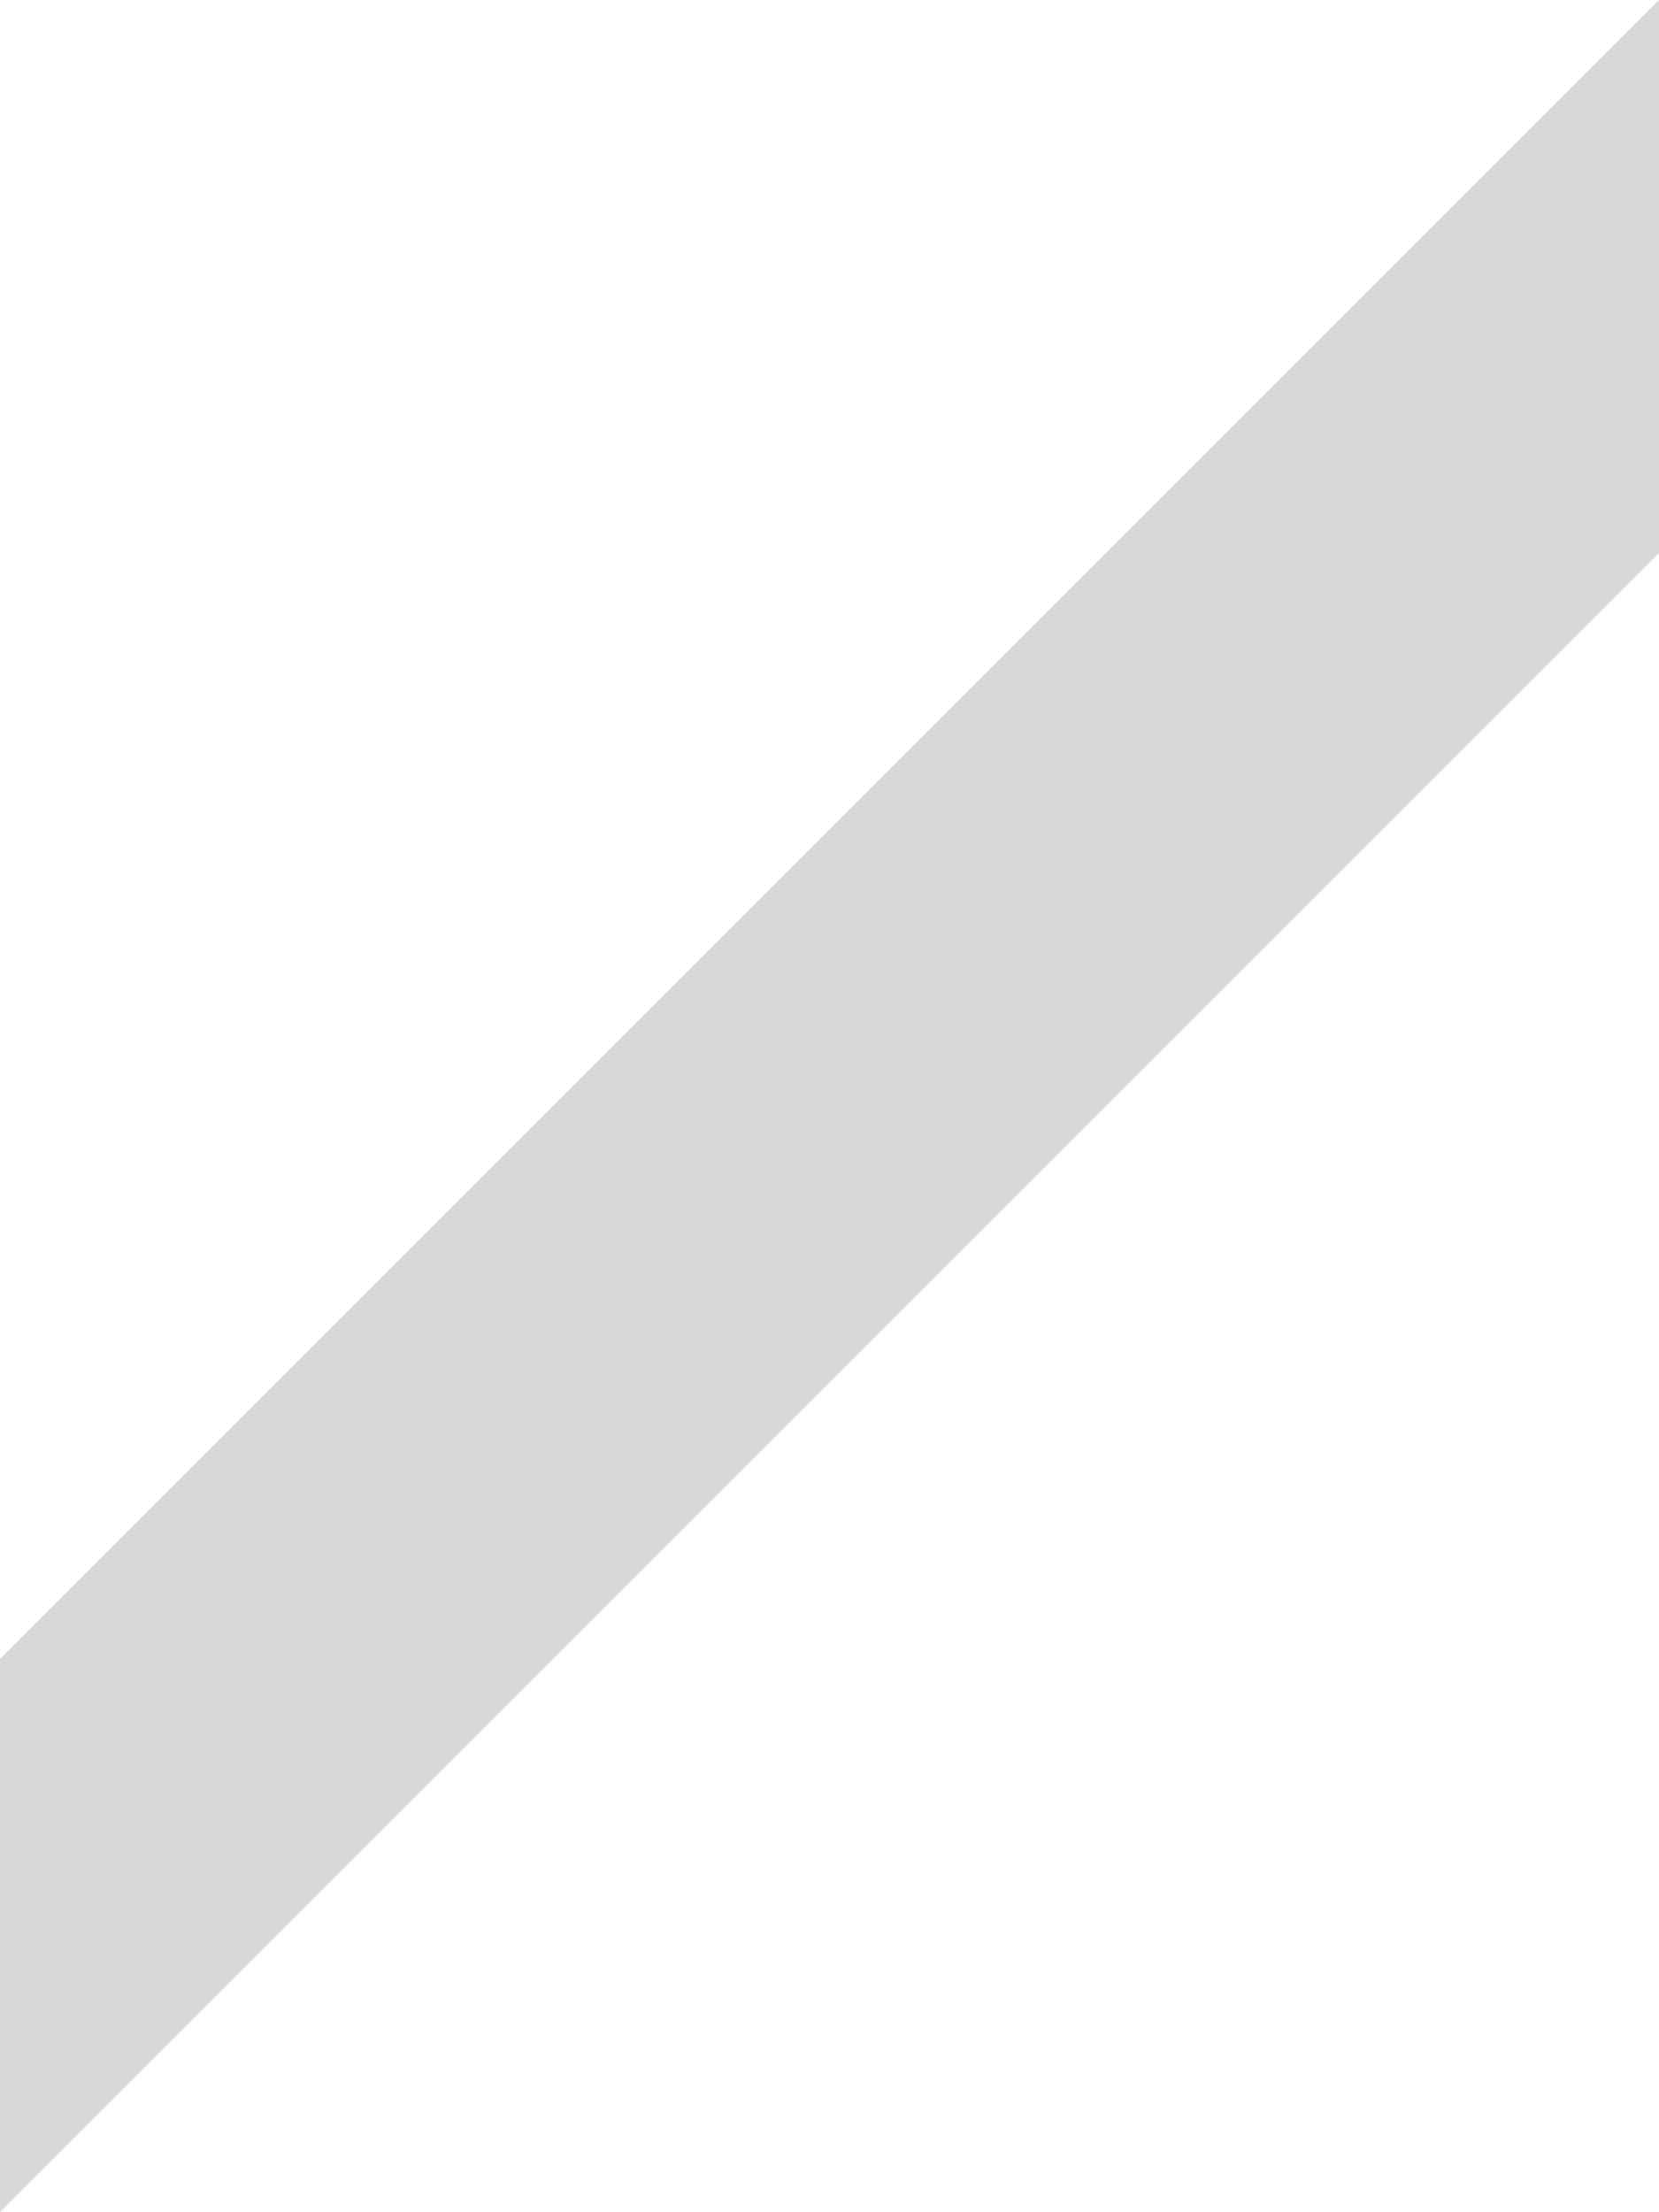
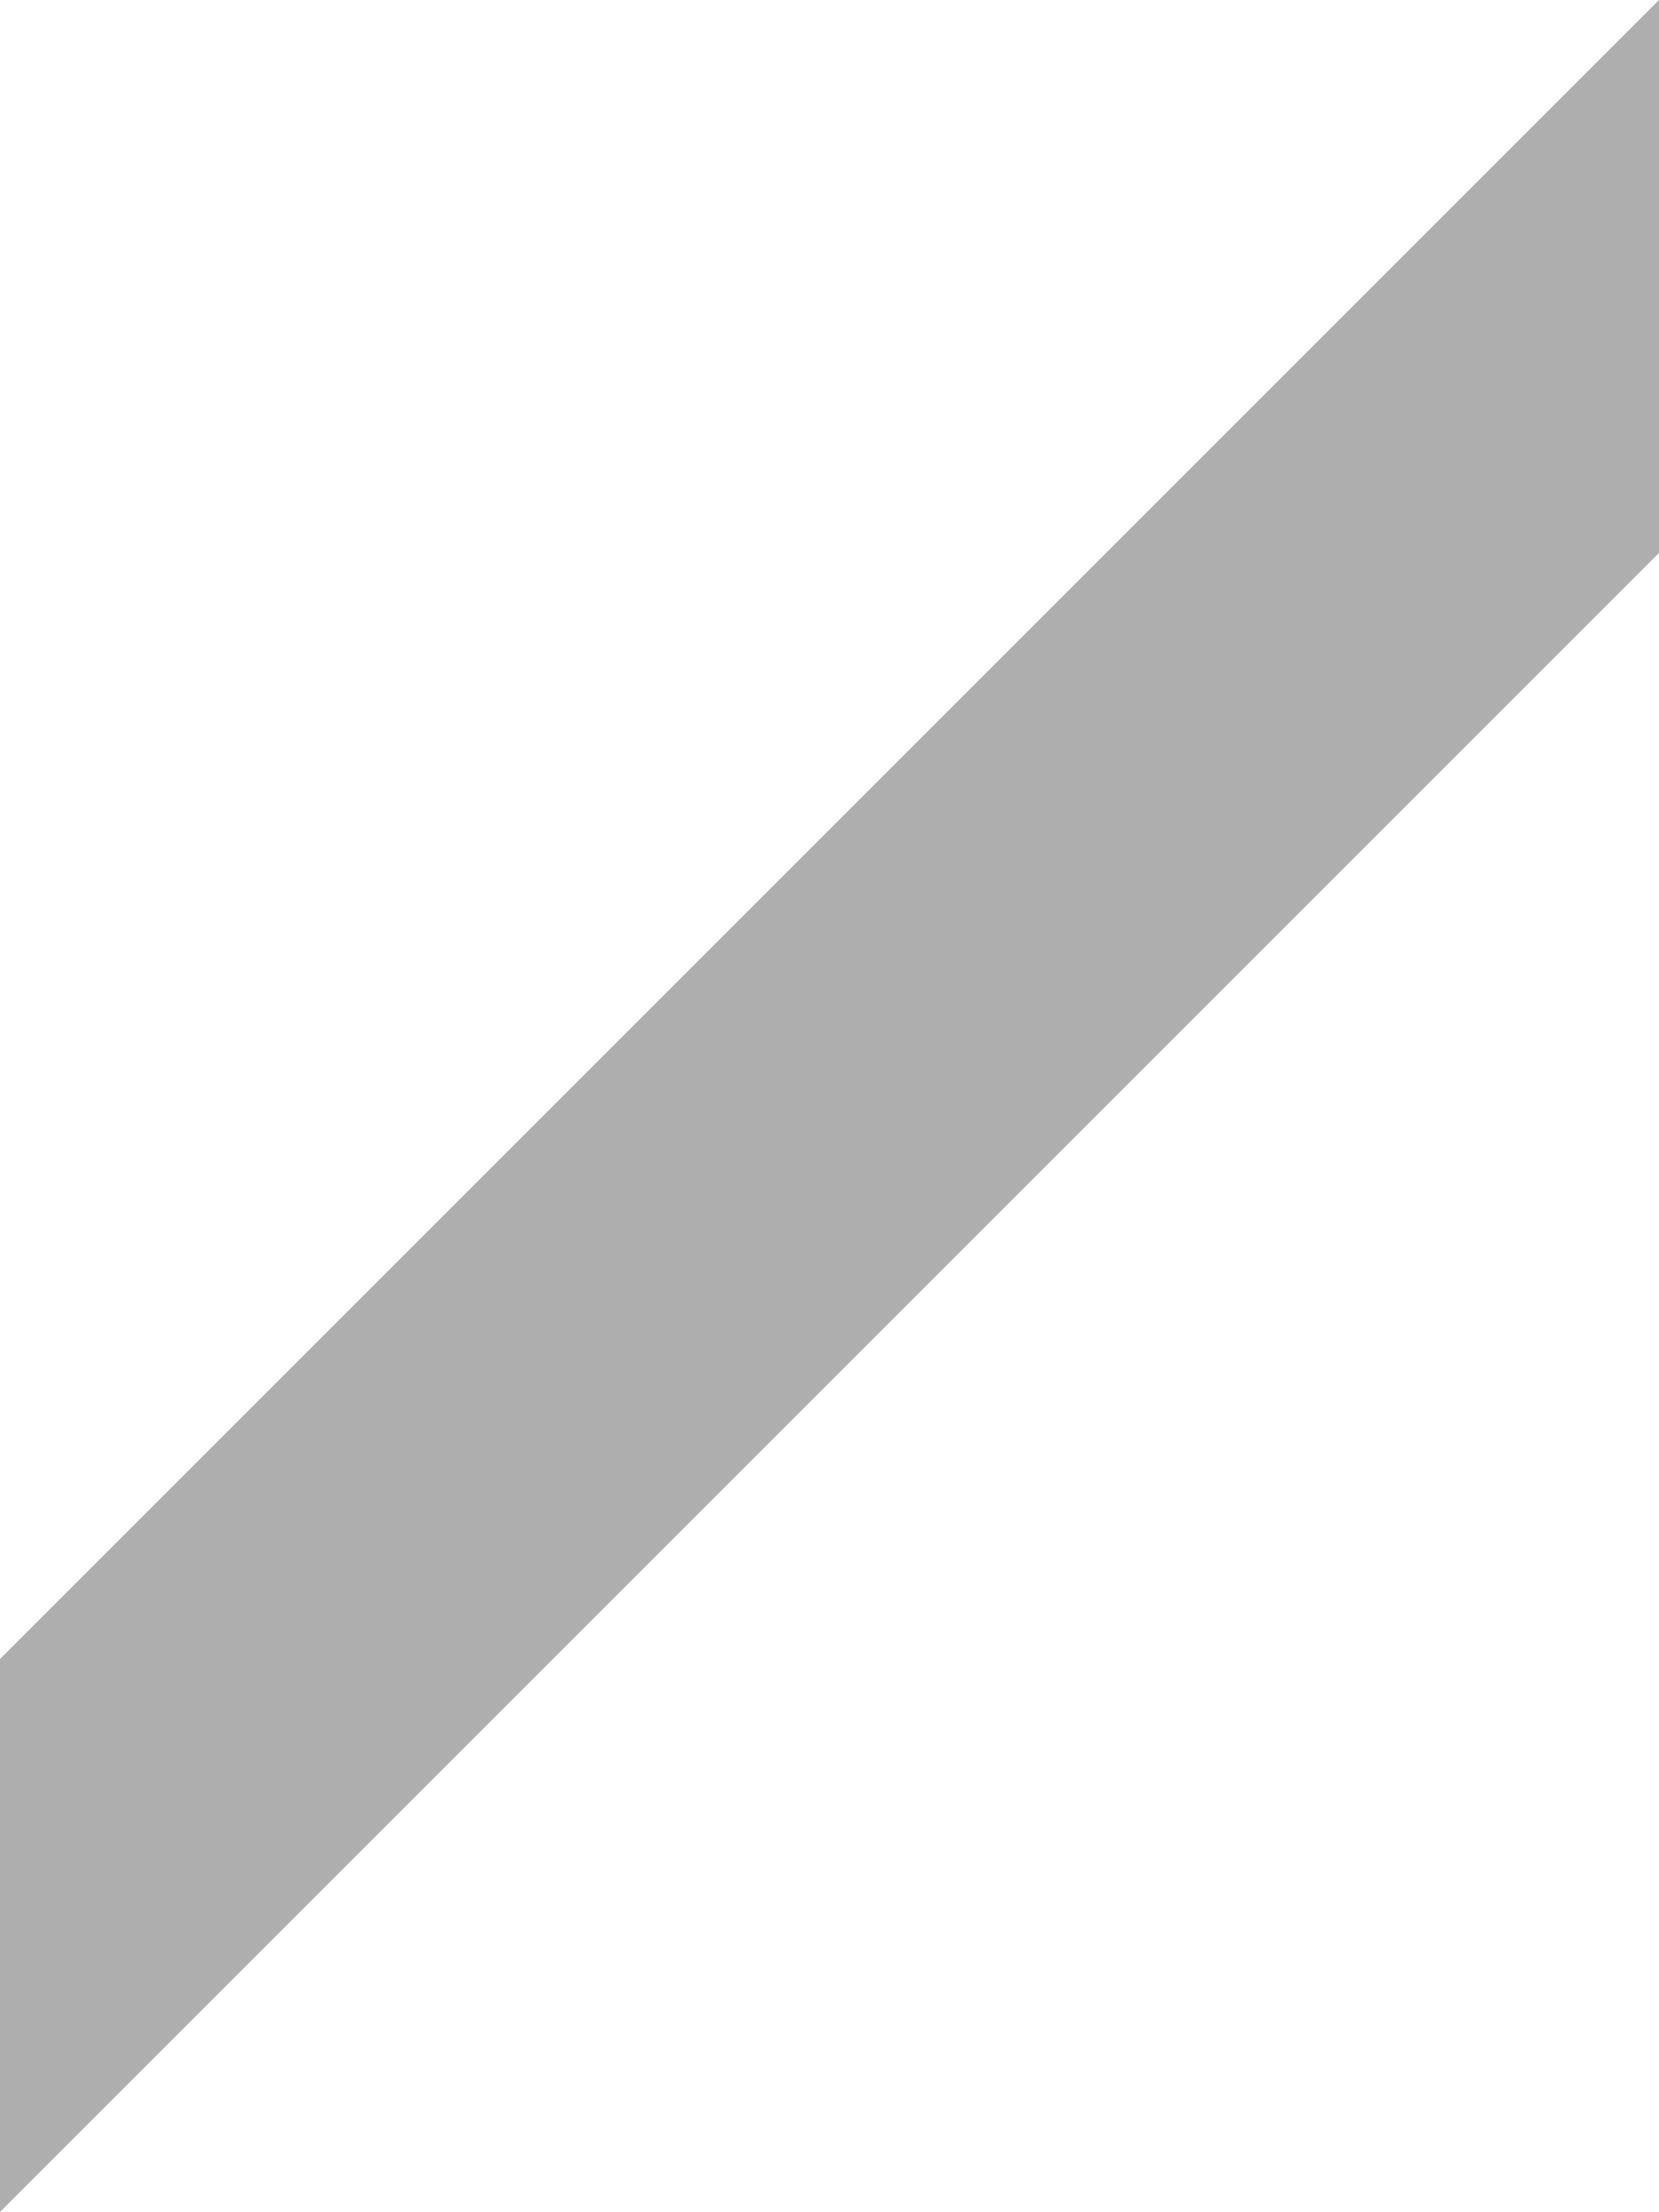
<svg xmlns="http://www.w3.org/2000/svg" width="100%" height="100%" viewBox="0 0 96 128" version="1.1" xml:space="preserve" style="fill-rule:evenodd;clip-rule:evenodd;stroke-linejoin:round;stroke-miterlimit:2;">
-   <path id="Skel03" d="M0,128L0,96L96,0L96,32L0,128Z" style="fill:#d8d8d8;" />
+   <path id="Skel03" d="M0,128L0,96L96,0L96,32L0,128Z" style="fill:#aeaeae;" />
</svg>
